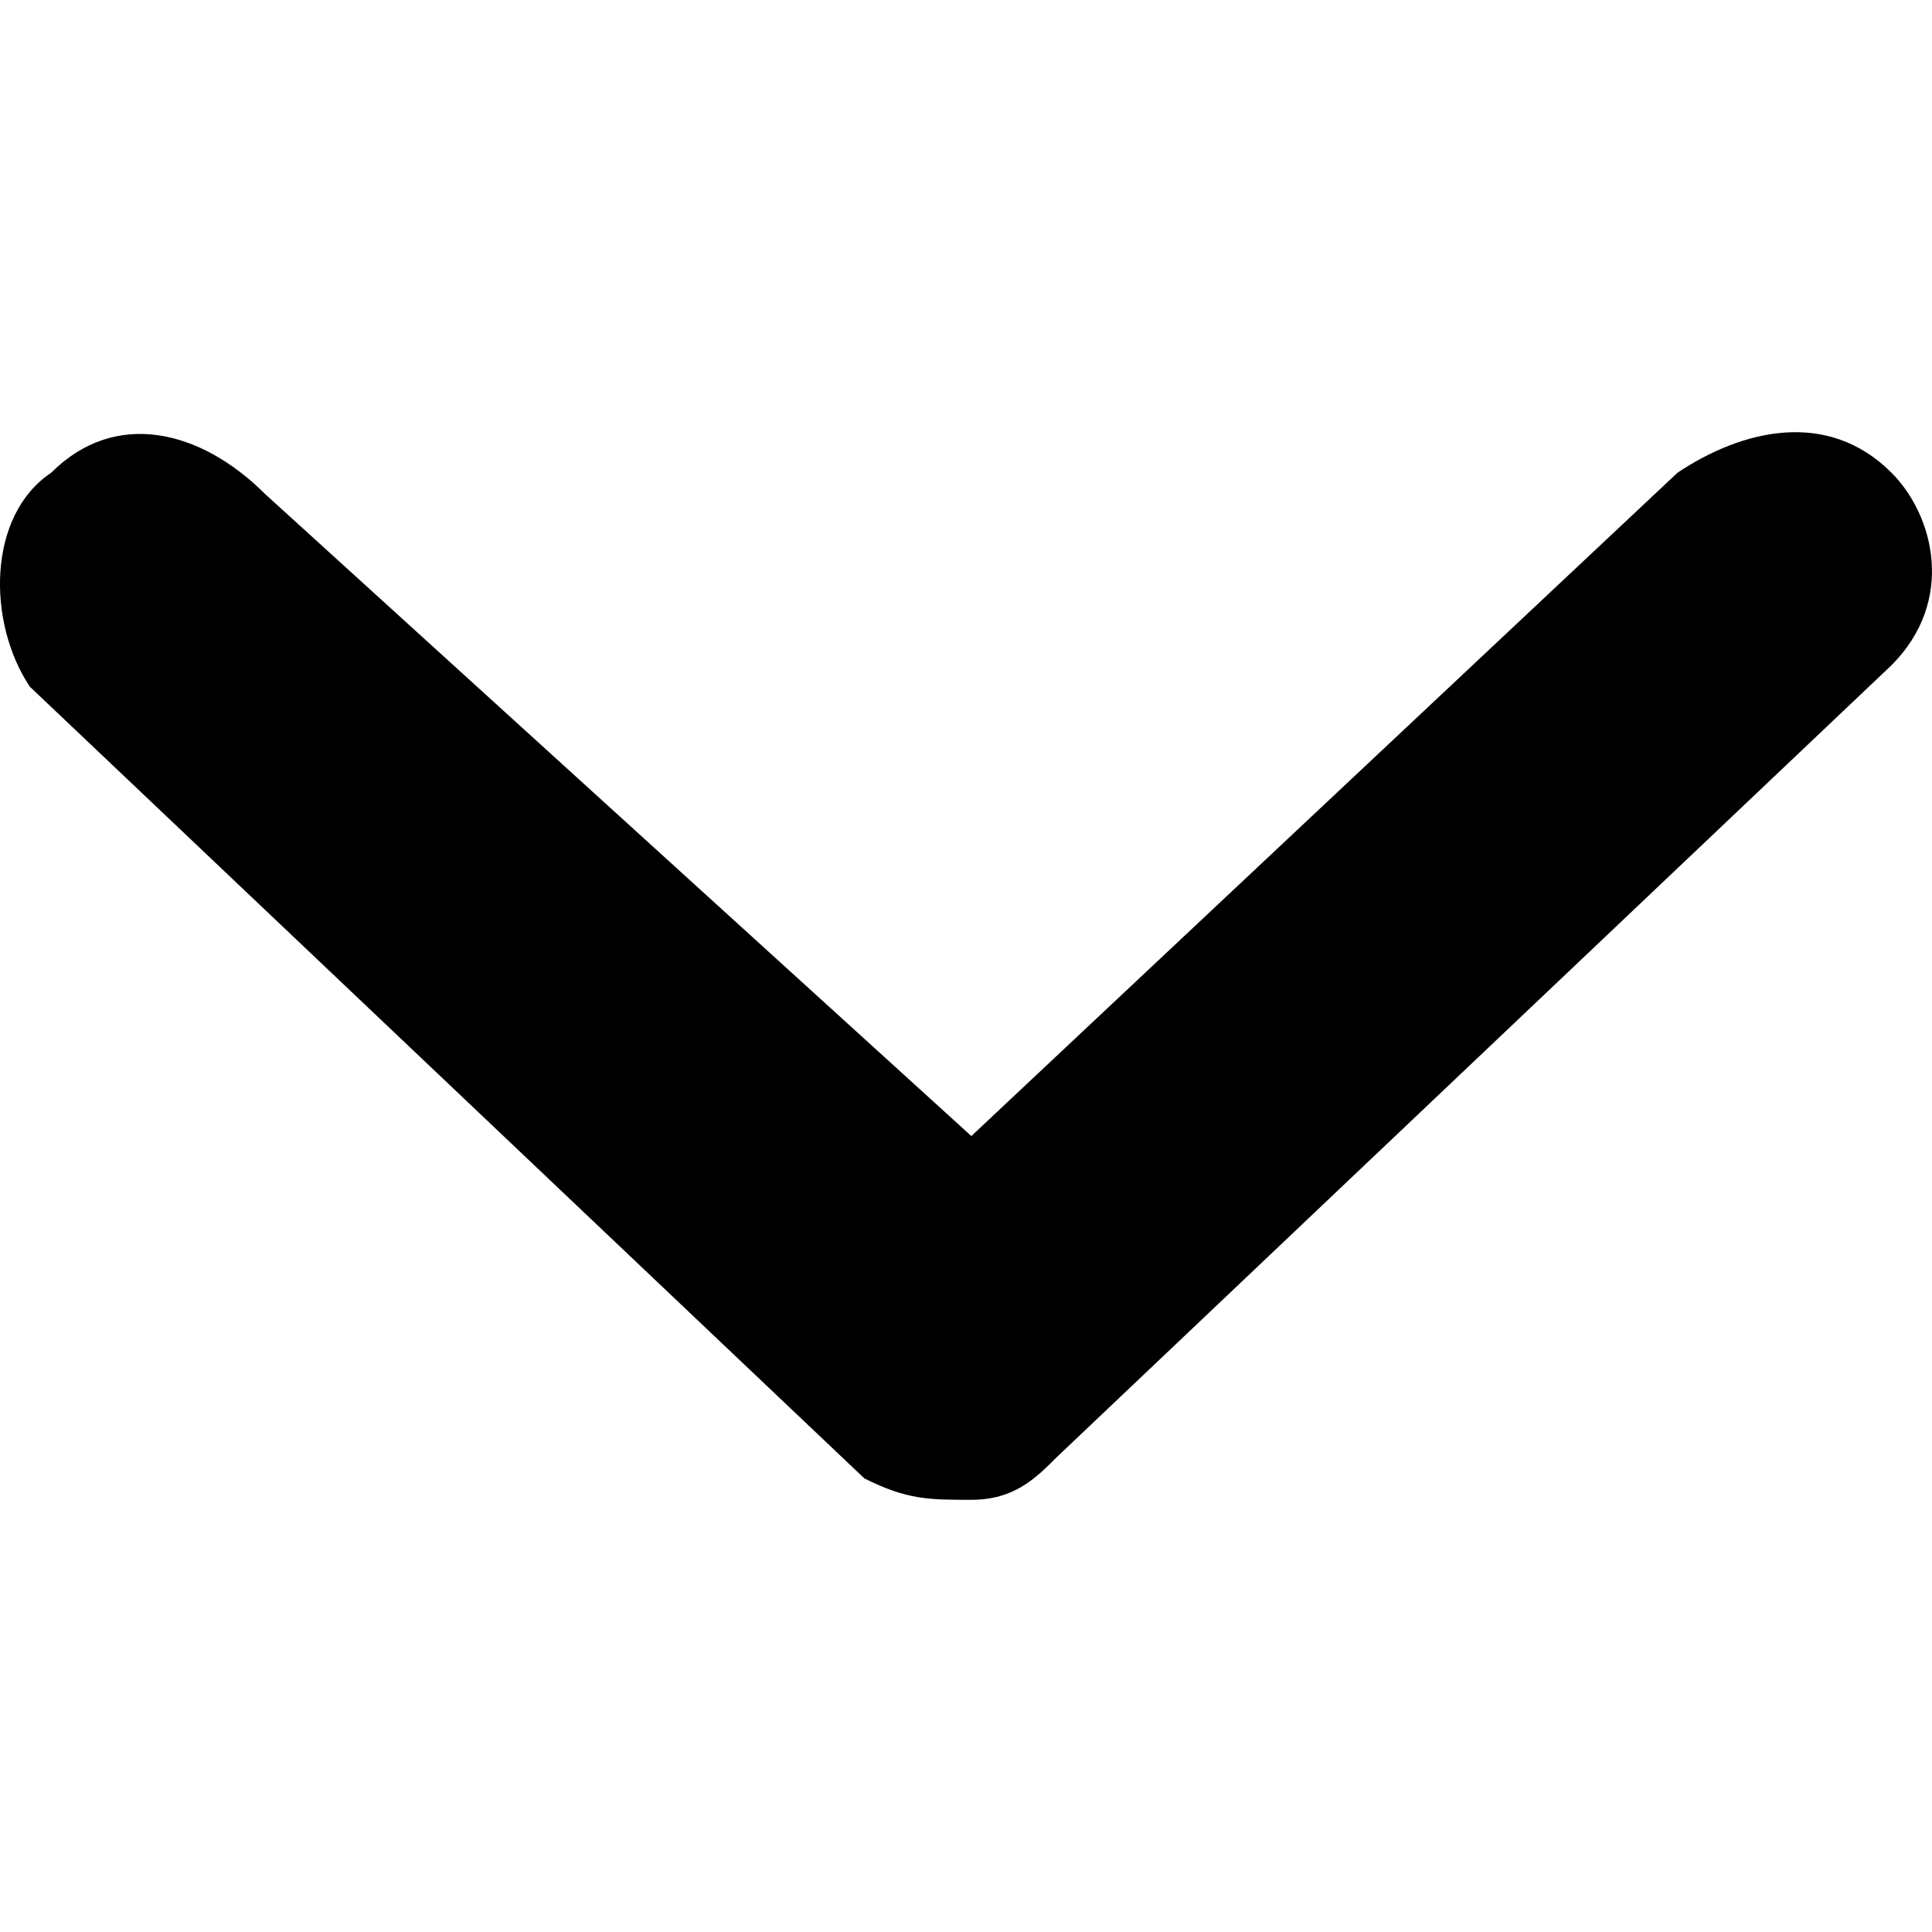
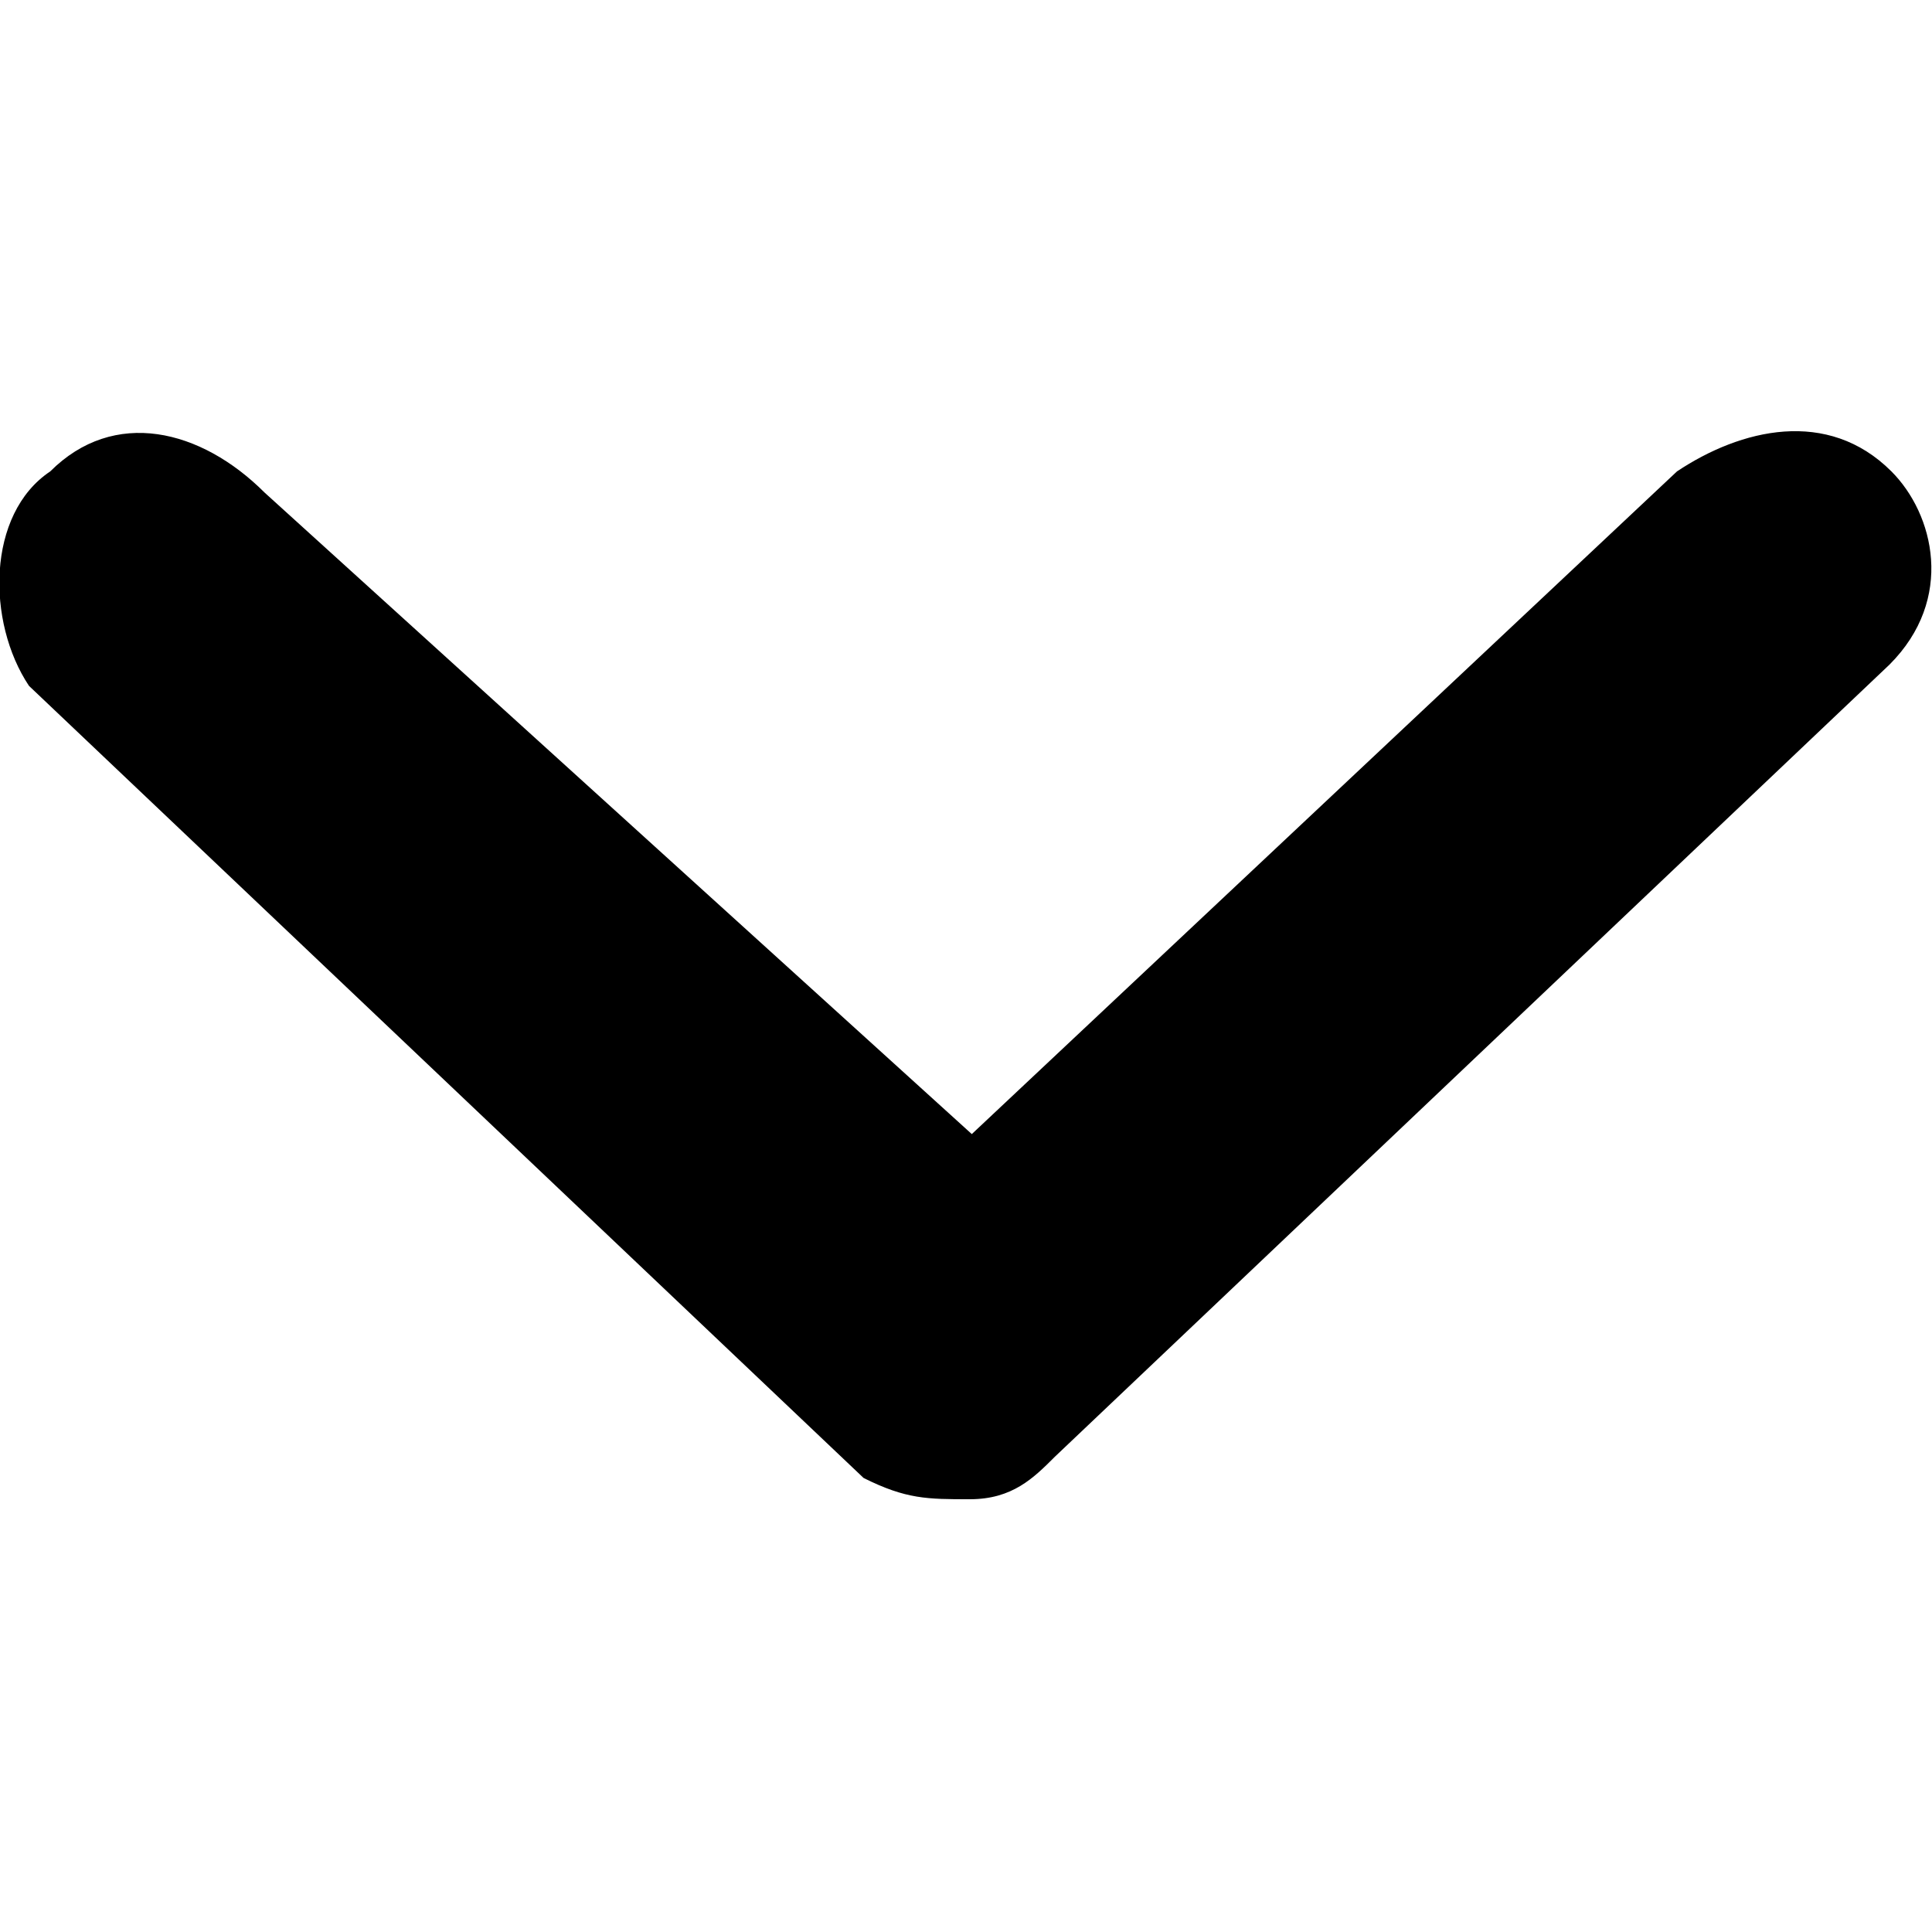
- <svg xmlns="http://www.w3.org/2000/svg" version="1.1" id="Layer_1" x="0px" y="0px" viewBox="0 0 64 64" enable-background="new 0 0 10 10" xml:space="preserve" width="64" height="64">
-   <defs id="defs7" />
-   <path d="m 62.658,15.659 c -2.127,-2.127 -4.962,-1.418 -7.088,0 L 32.177,37.633 8.785,16.368 C 6.659,14.241 3.823,13.532 1.697,15.659 c -2.127,1.418 -2.127,4.962 -0.709,7.088 0,0 27.645,26.227 27.645,26.227 1.418,0.709 2.127,0.709 3.544,0.709 0,0 0,0 0,0 0,0 0,0 0,0 1.418,0 2.127,-0.709 2.835,-1.418 0,0 27.645,-26.227 27.645,-26.227 2.127,-2.127 1.418,-4.962 0,-6.38 z" id="path3" style="fill:#000000" />
+ <svg xmlns="http://www.w3.org/2000/svg" enable-background="new 0 0 100 100" id="arrow" version="1.1" viewBox="0 0 100 100" x="0px" xml:space="preserve" y="0px">
+   <path d="M97.9,24.4c-3.3-3.3-7.8-2.2-11.1,0L50.3,58.7L13.7,25.5c-3.3-3.3-7.8-4.4-11.1-1.1c-3.3,2.2-3.3,7.8-1.1,11.1l43.2,41  c2.2,1.1,3.3,1.1,5.5,1.1s3.3-1.1,4.4-2.2l43.2-41C101.2,31,100.1,26.6,97.9,24.4z" />
</svg>
